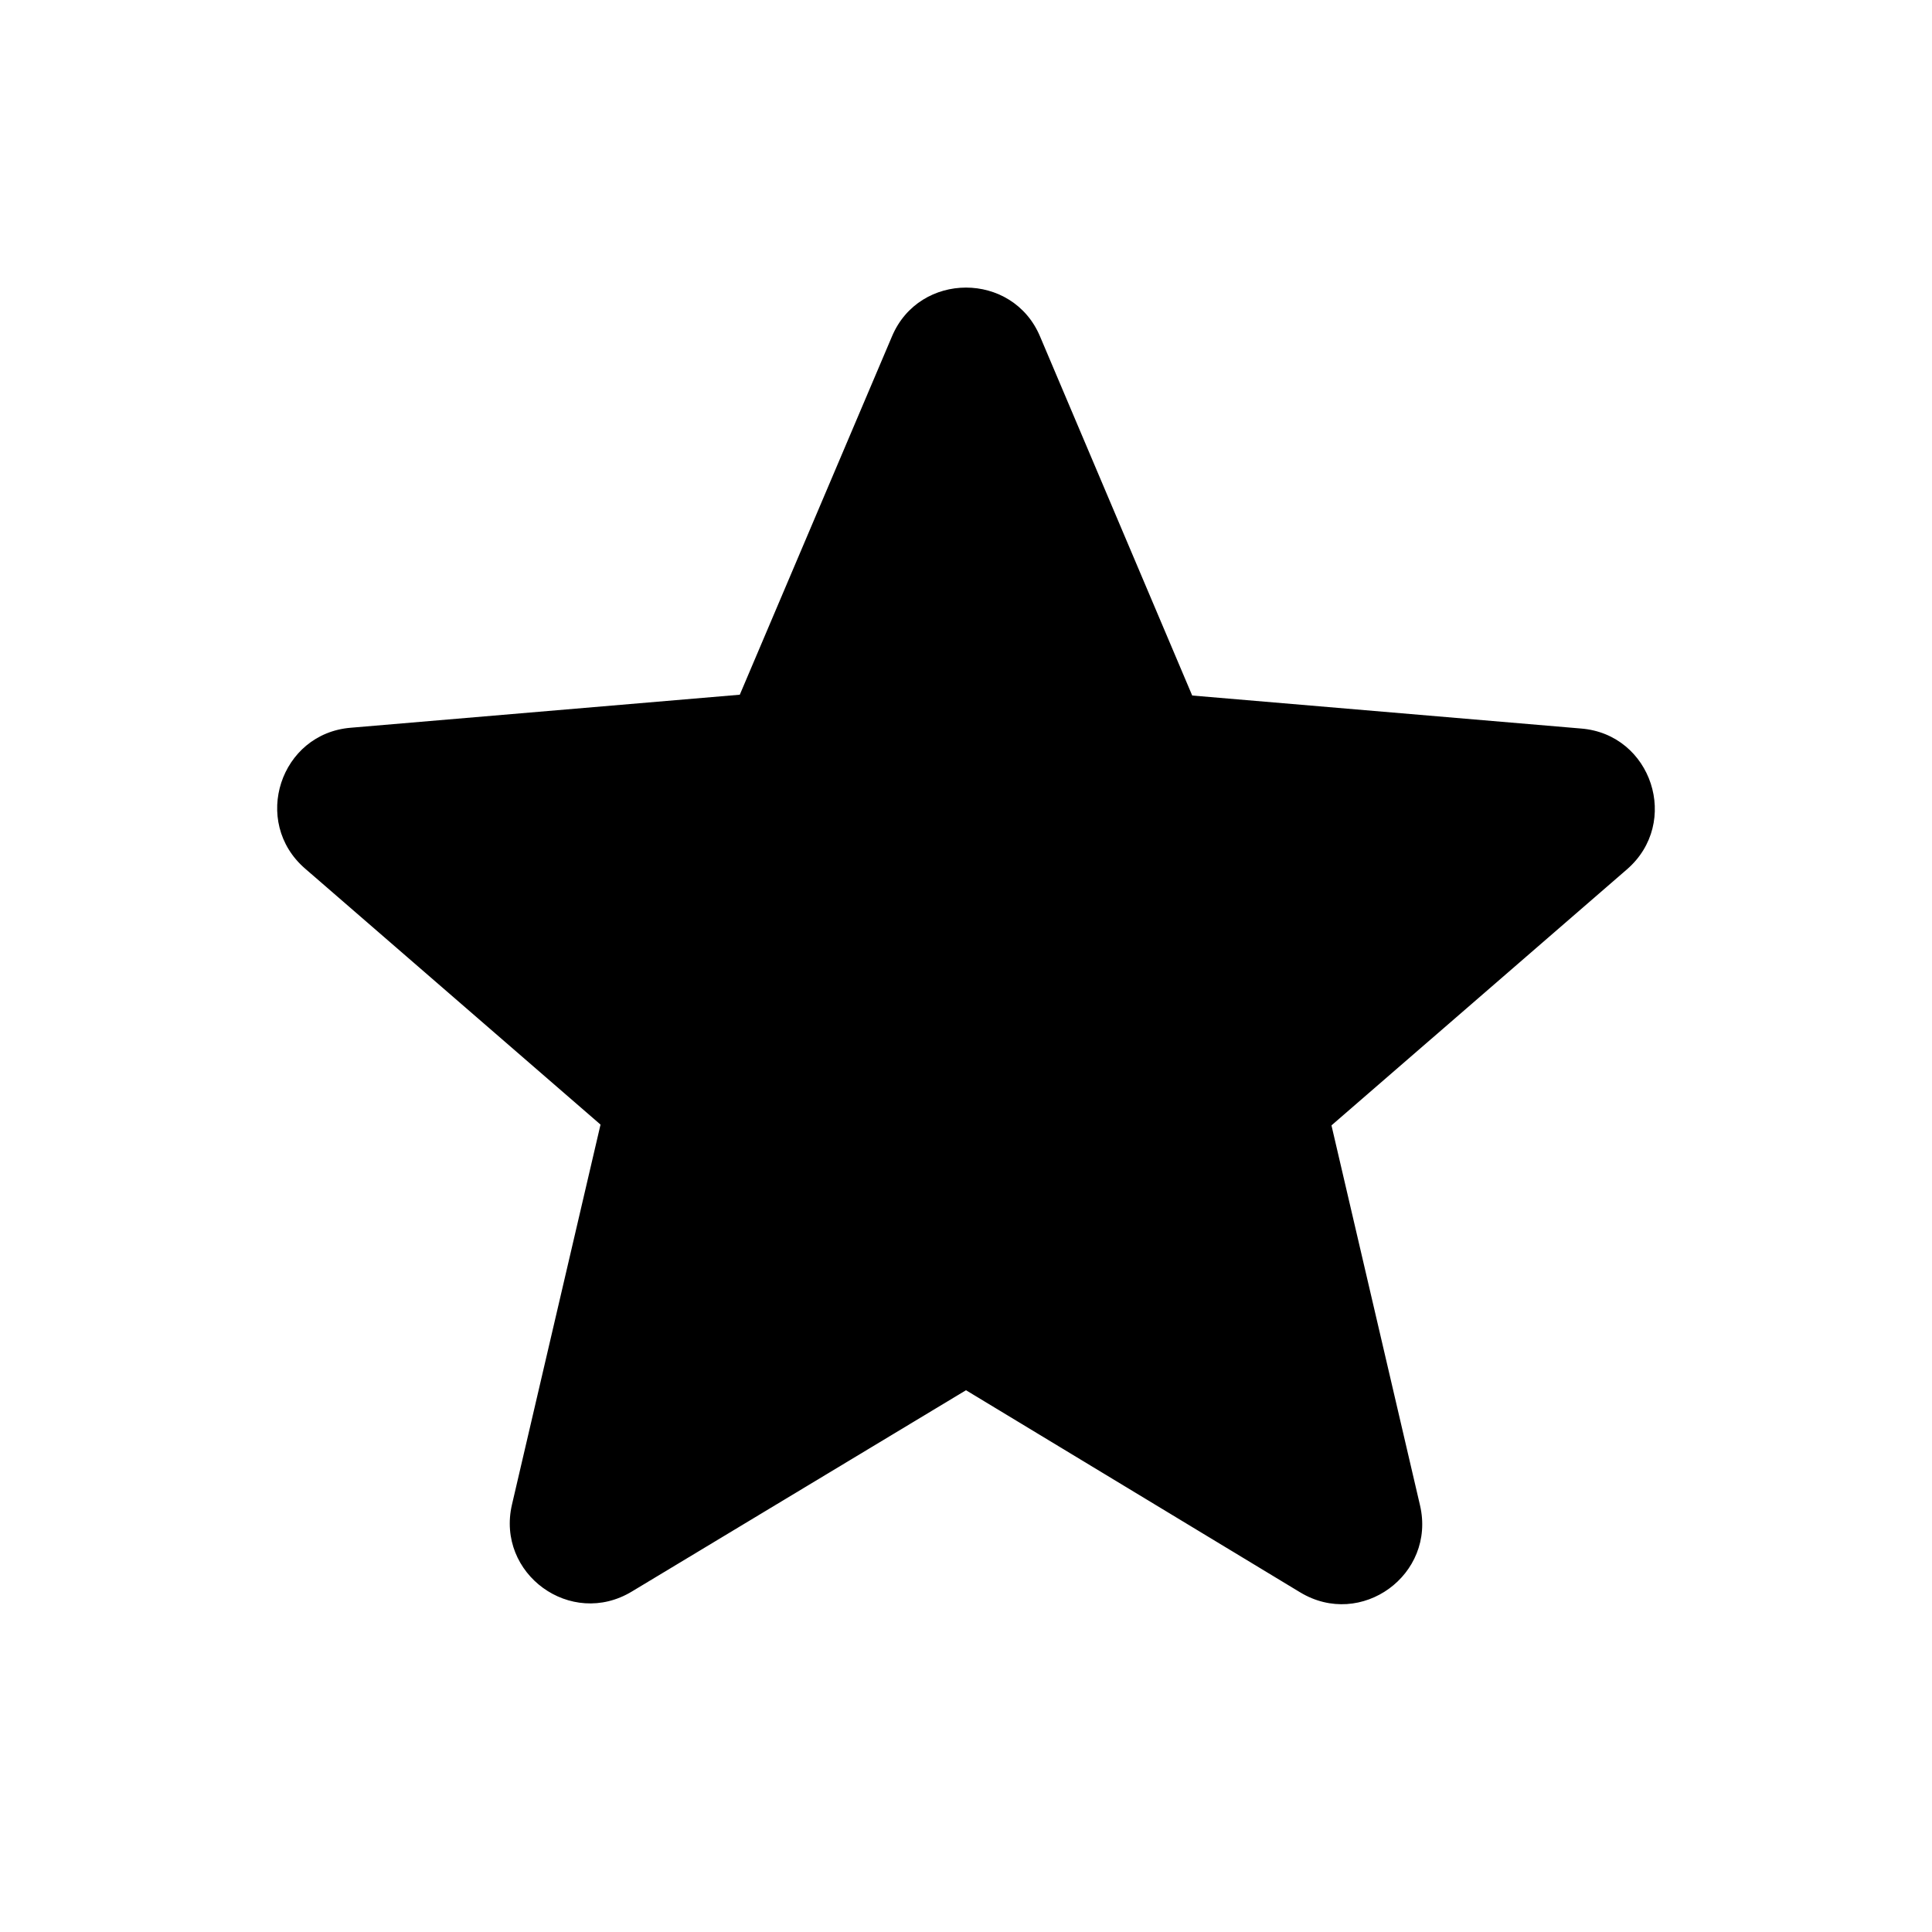
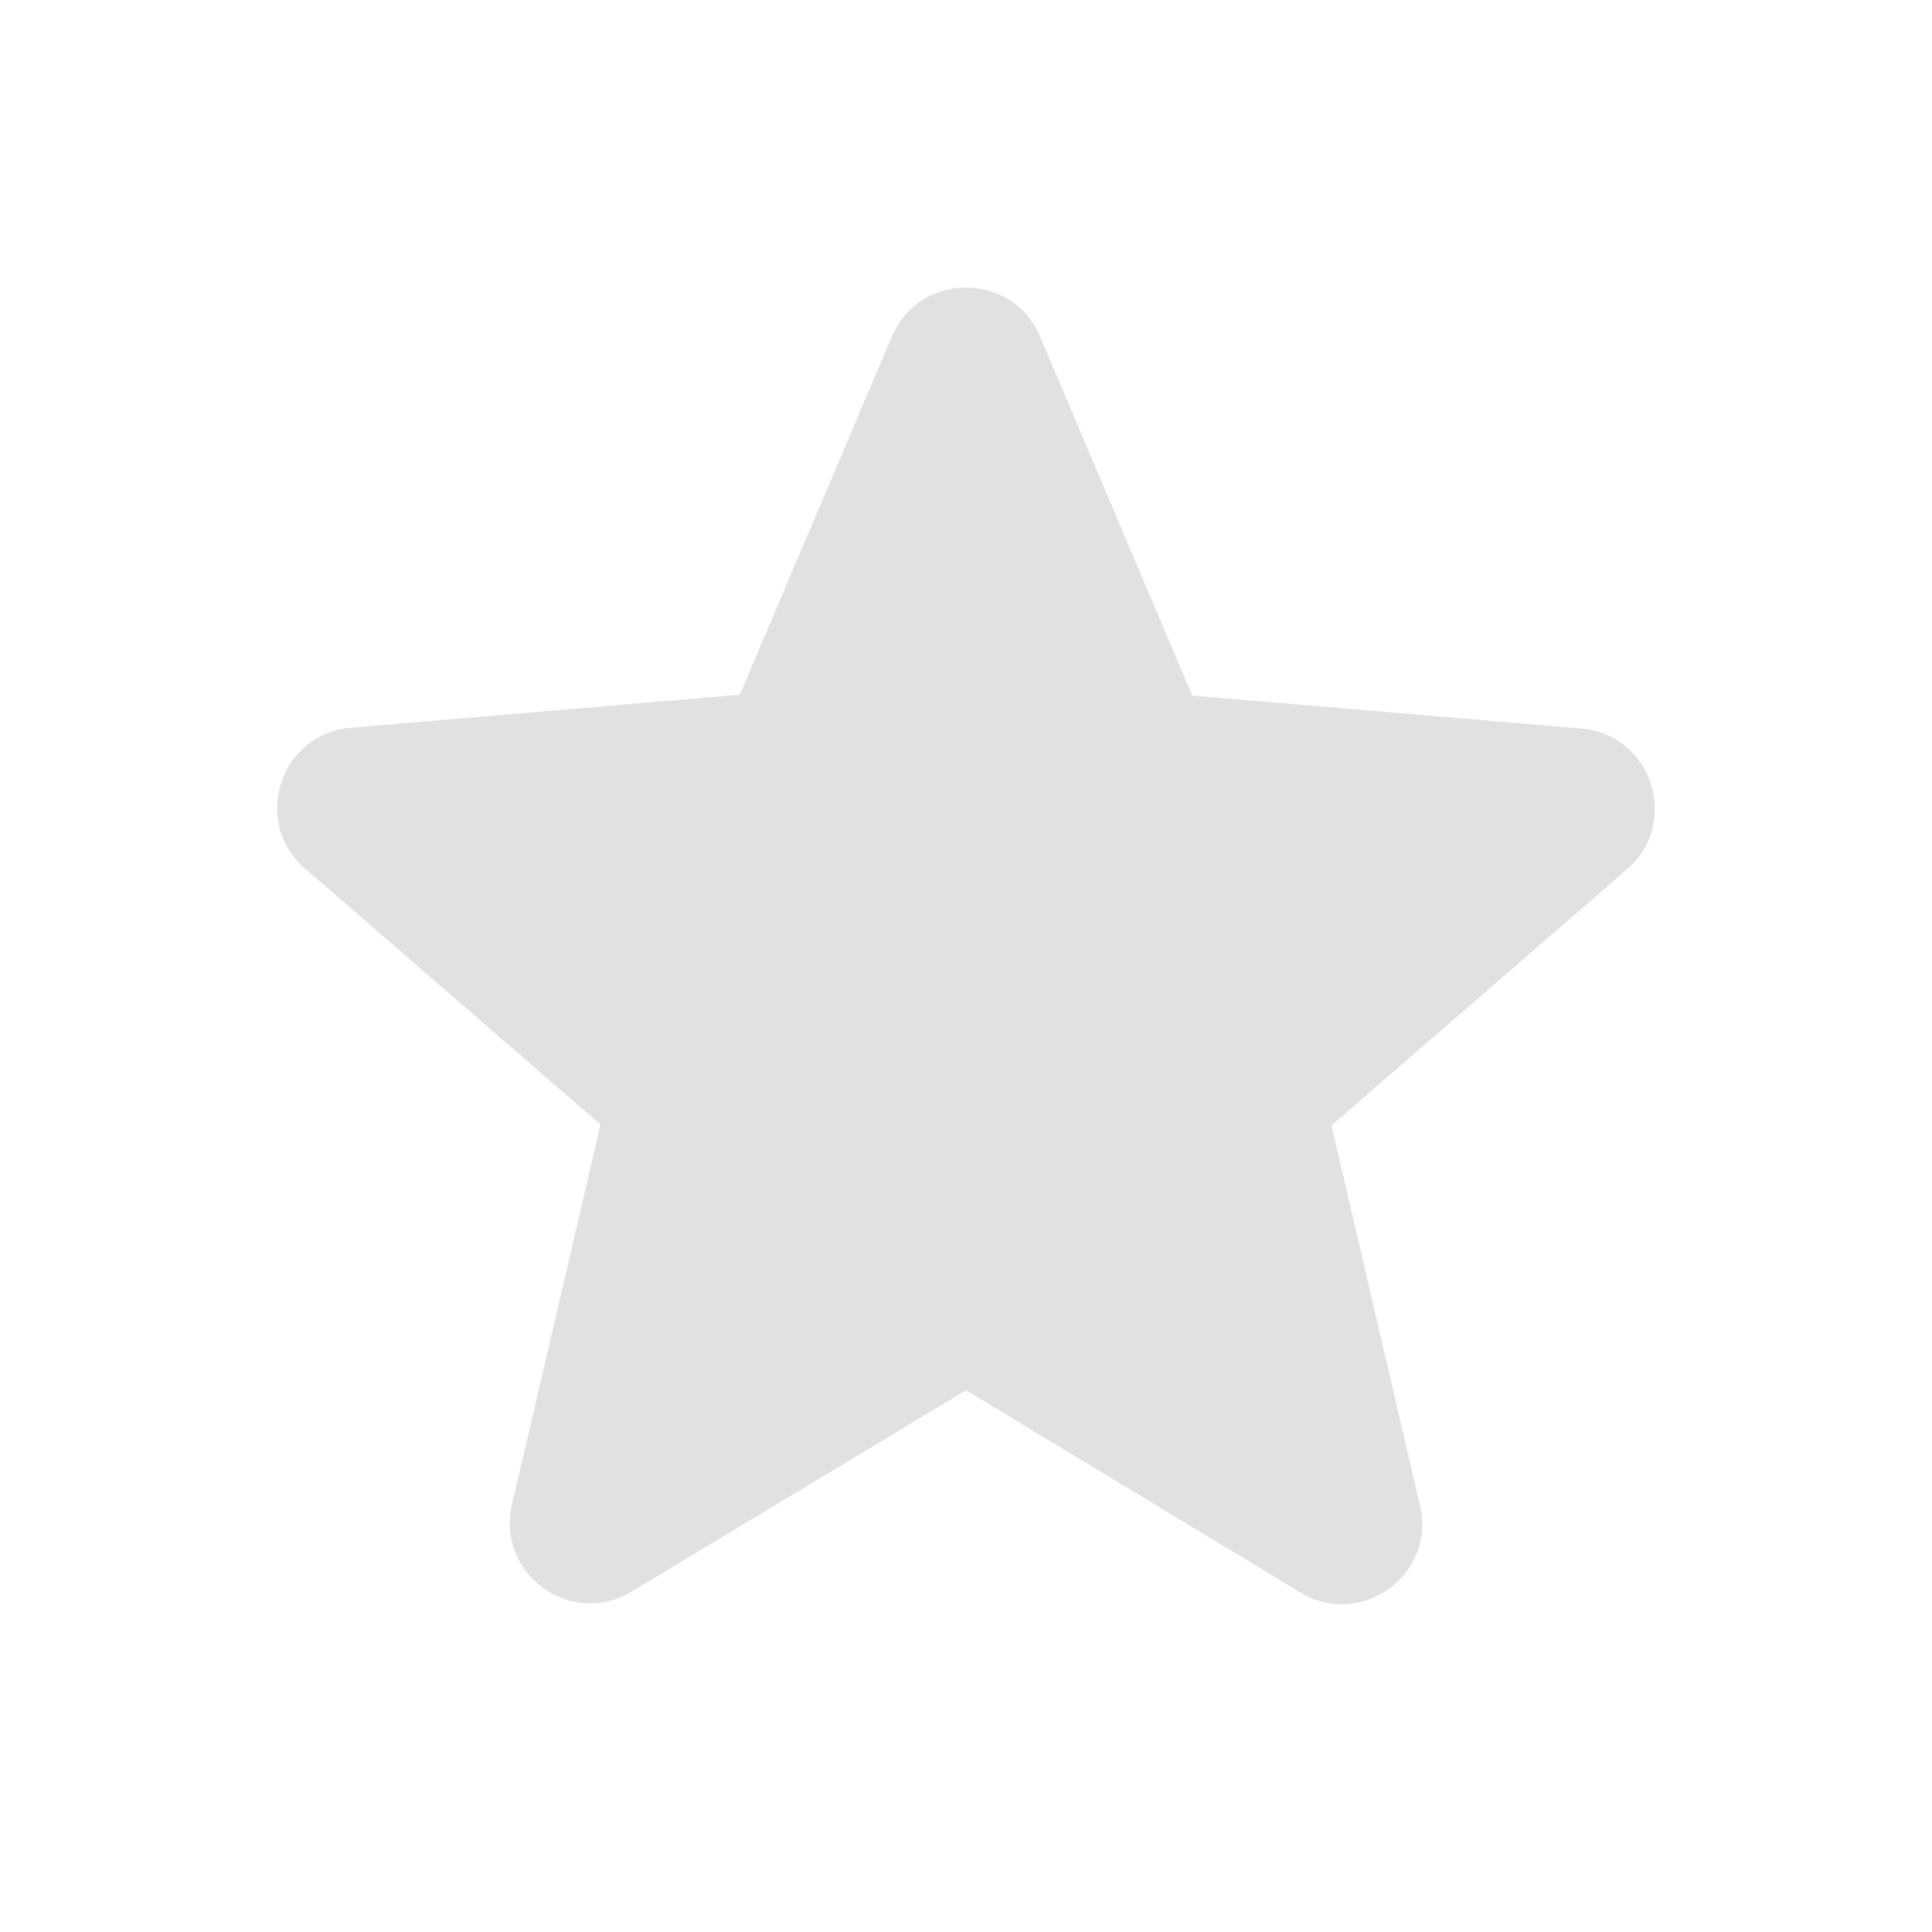
- <svg xmlns="http://www.w3.org/2000/svg" width="1em" height="1em" viewBox="0 0 24 24">
-   <path fill="currentColor" d="m12 17.27l4.15 2.51c.76.46 1.69-.22 1.49-1.08l-1.1-4.72l3.67-3.18c.67-.58.31-1.68-.57-1.75l-4.83-.41l-1.89-4.46c-.34-.81-1.5-.81-1.84 0L9.19 8.63l-4.83.41c-.88.07-1.24 1.17-.57 1.75l3.67 3.18l-1.1 4.72c-.2.86.73 1.54 1.49 1.08z" />
+ <svg xmlns="http://www.w3.org/2000/svg" width="2.5rem" height="2.5rem" viewBox="0 0 24 24">
+   <path fill="#E1E1E1" d="m12 17.27l4.15 2.51c.76.46 1.69-.22 1.49-1.08l-1.1-4.72l3.67-3.18c.67-.58.31-1.68-.57-1.75l-4.83-.41l-1.89-4.46c-.34-.81-1.5-.81-1.84 0L9.19 8.63l-4.83.41c-.88.07-1.24 1.17-.57 1.75l3.67 3.18l-1.1 4.72c-.2.86.73 1.54 1.49 1.08z" />
</svg>
